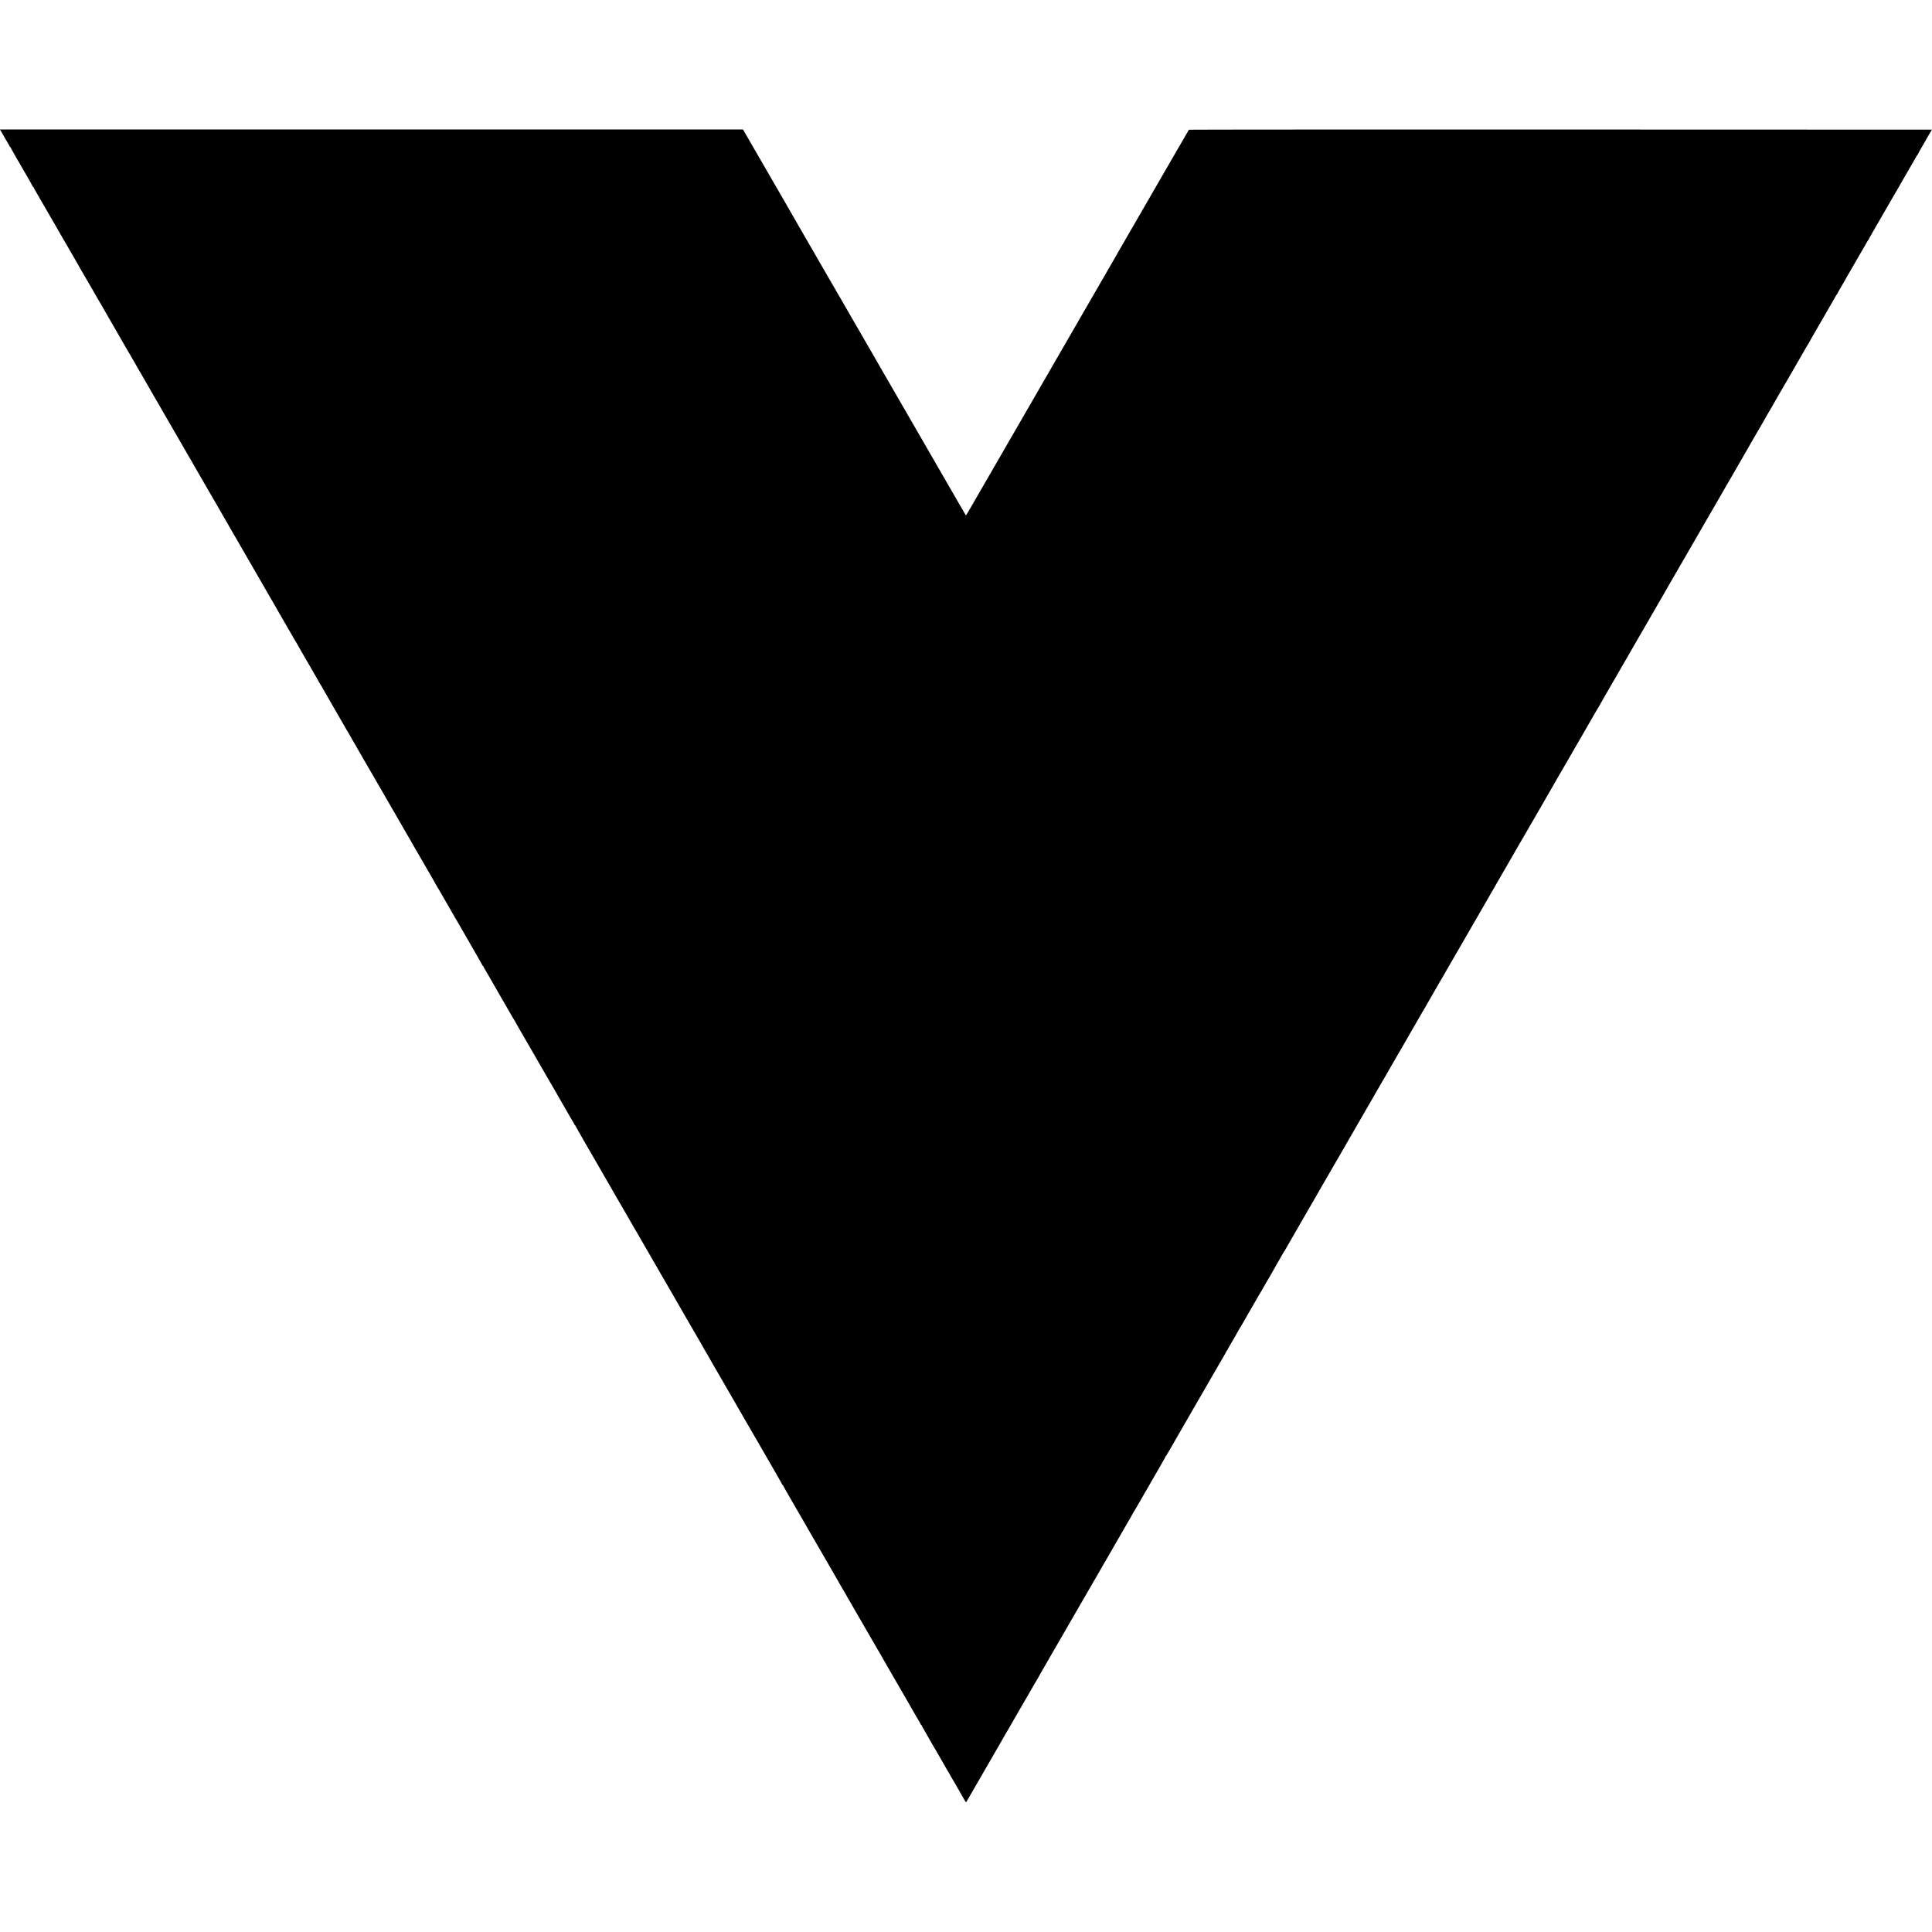
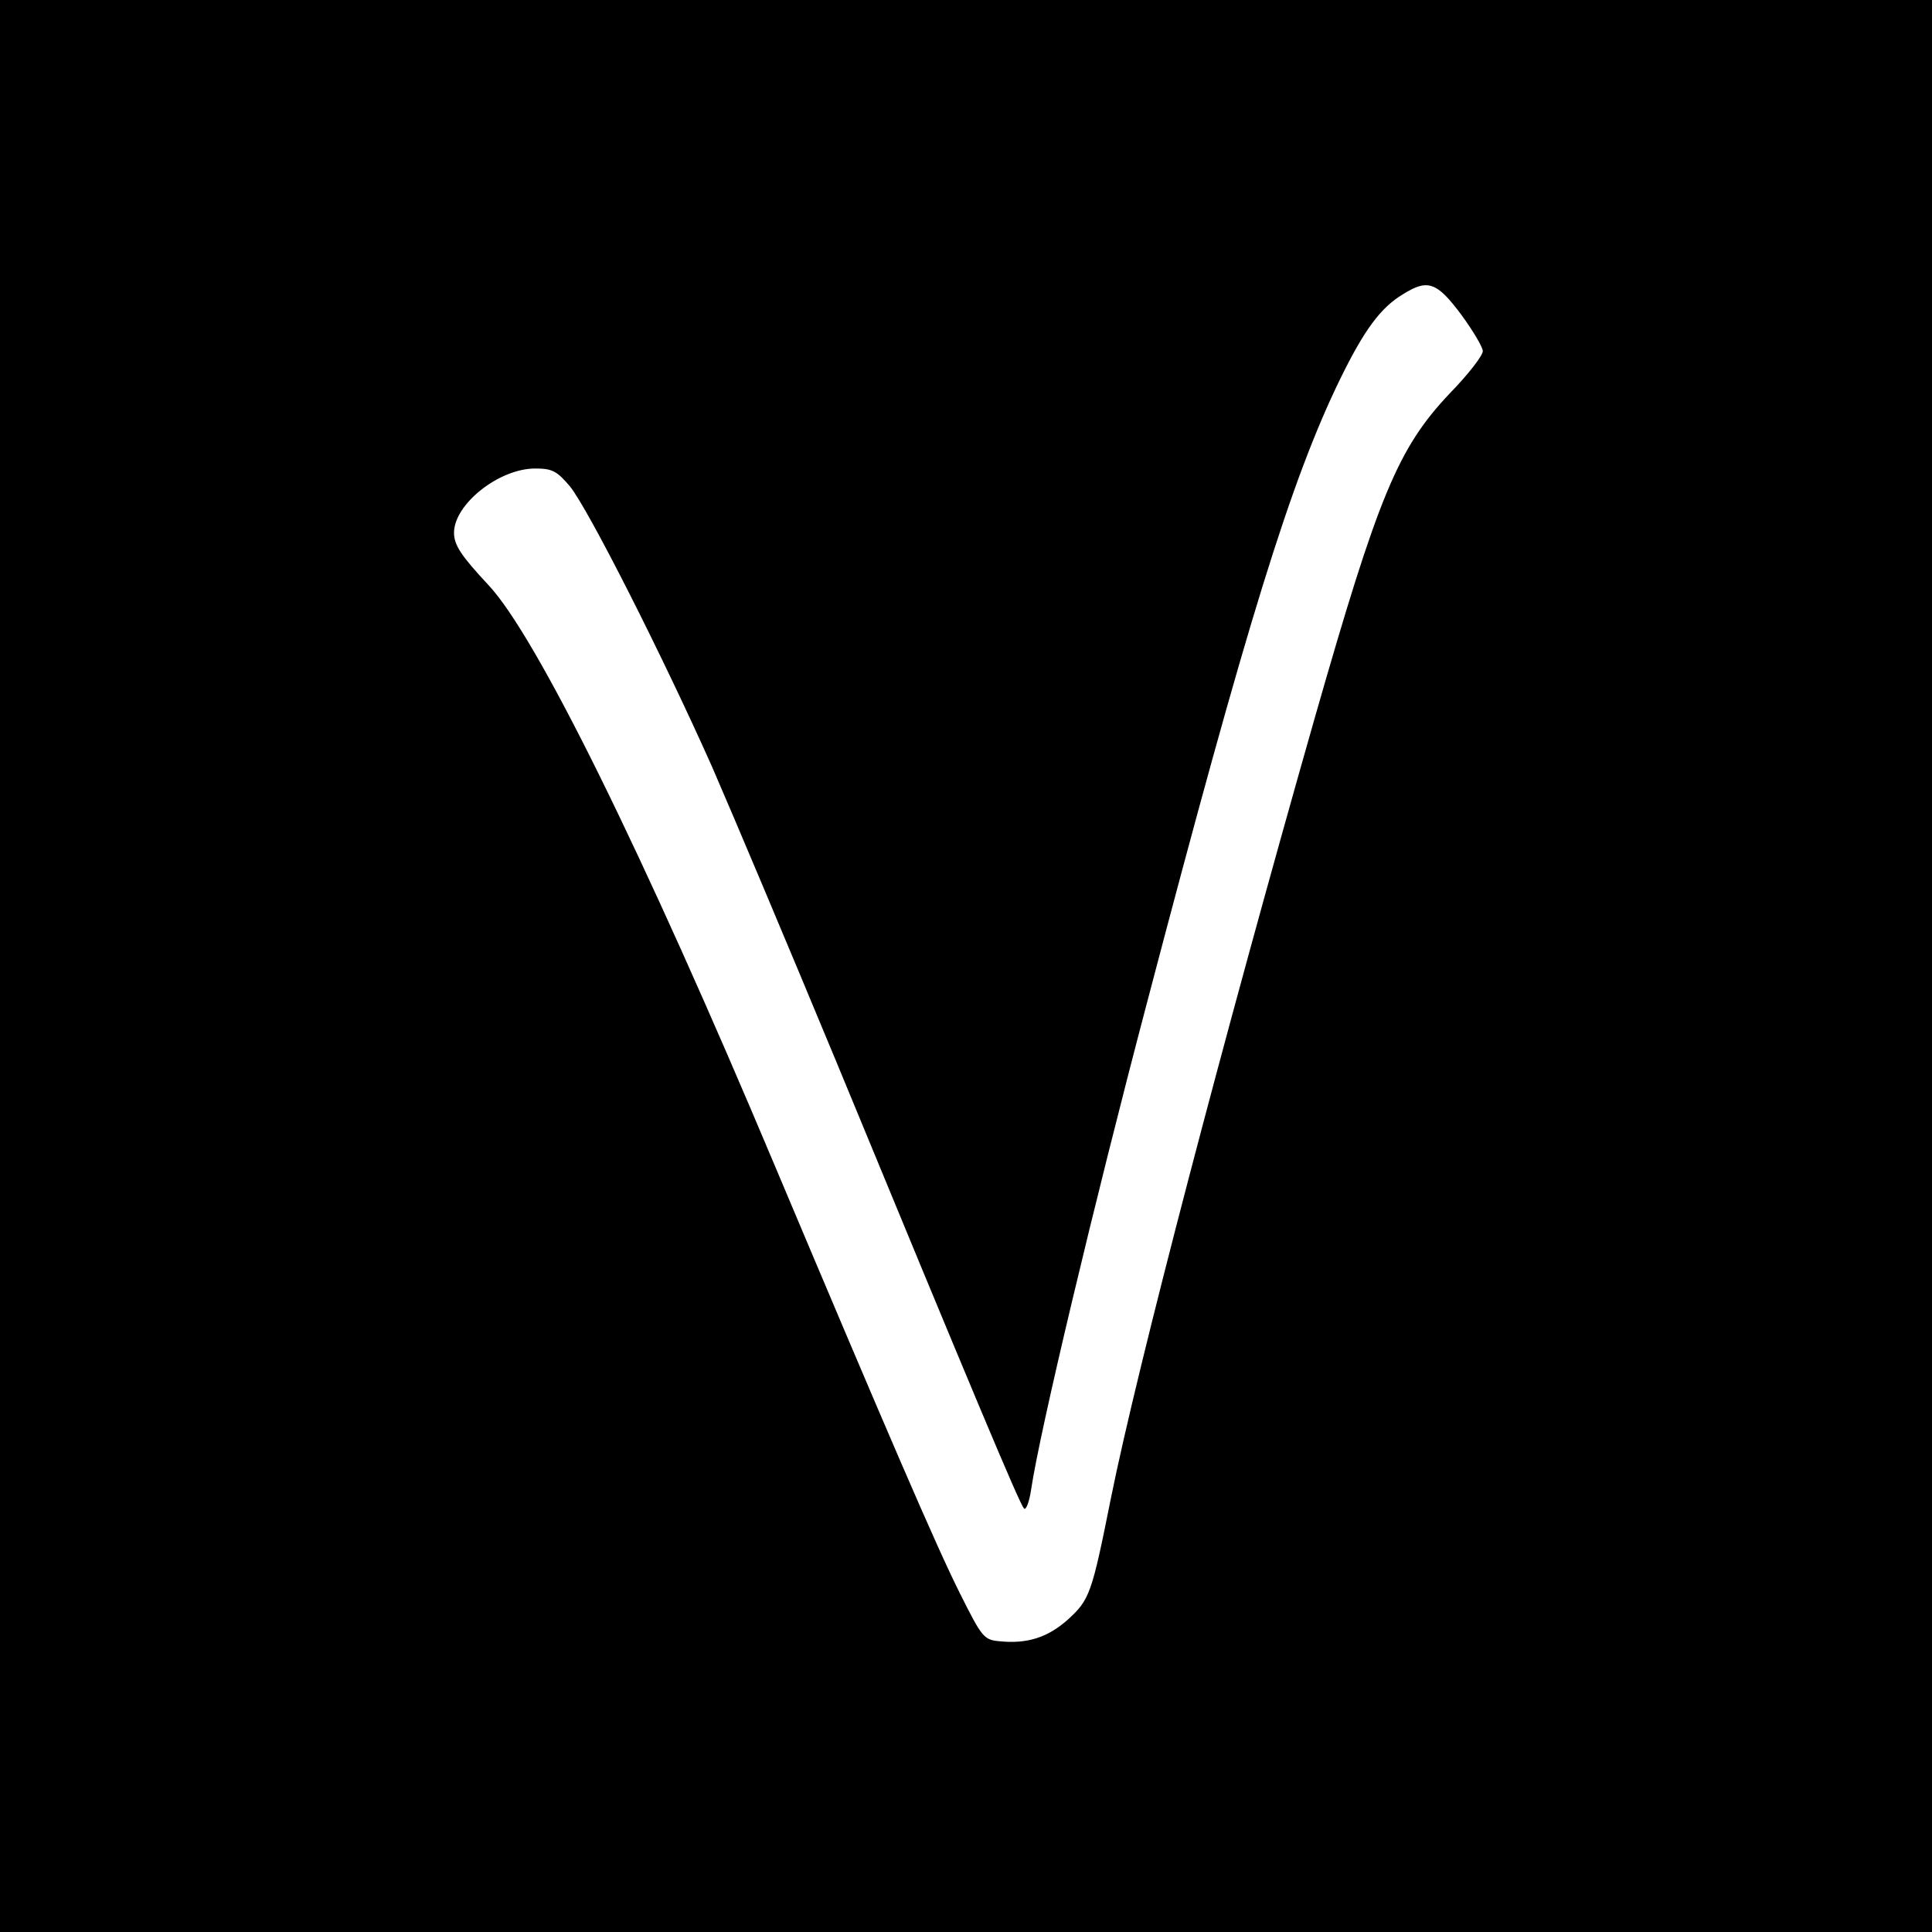
- <svg xmlns="http://www.w3.org/2000/svg" version="1.0" width="16pt" height="16pt" viewBox="0 0 16 16" preserveAspectRatio="xMidYMid meet">
-   <g transform="translate(0,16) scale(0.00032,-0.00032)" fill="#000000" stroke="none">
-     <path d="M18 46618 c45 -75 122 -207 122 -211 0 -2 25 -45 55 -95 30 -50 55 -96 55 -102 0 -5 5 -10 10 -10 6 0 10 -4 10 -9 0 -5 73 -135 161 -288 89 -153 173 -298 187 -323 14 -25 32 -57 41 -72 88 -149 187 -324 189 -335 2 -7 8 -13 13 -13 5 0 9 -4 9 -10 0 -5 46 -89 103 -187 175 -302 490 -846 507 -876 8 -16 20 -36 25 -45 28 -46 290 -498 339 -585 13 -23 74 -129 136 -236 61 -107 123 -215 137 -240 14 -25 29 -50 33 -56 5 -5 23 -37 40 -70 18 -33 38 -67 44 -75 11 -16 21 -33 63 -109 14 -25 29 -50 33 -56 4 -5 21 -35 38 -65 55 -100 261 -455 269 -465 4 -5 14 -21 20 -35 15 -29 41 -75 103 -180 24 -41 52 -88 60 -105 9 -16 57 -100 107 -185 112 -193 362 -626 380 -660 8 -14 23 -38 33 -55 11 -16 23 -37 27 -45 4 -8 26 -46 48 -85 23 -38 53 -90 67 -115 46 -81 64 -113 178 -310 62 -107 121 -210 132 -227 37 -67 56 -99 85 -148 16 -27 32 -57 36 -65 4 -8 15 -27 25 -42 9 -15 53 -89 96 -165 44 -76 177 -307 296 -513 120 -206 268 -463 330 -570 131 -227 117 -203 200 -348 36 -62 73 -125 82 -140 10 -15 21 -34 25 -42 4 -8 20 -37 36 -65 17 -27 38 -65 48 -82 49 -85 64 -111 87 -153 13 -25 28 -49 32 -55 4 -5 78 -134 165 -285 87 -151 166 -288 176 -305 10 -16 26 -43 35 -59 9 -17 125 -217 257 -445 132 -229 253 -441 270 -471 17 -30 45 -79 64 -108 18 -29 33 -54 33 -57 0 -2 20 -37 44 -77 24 -40 123 -212 221 -383 97 -170 190 -330 205 -355 16 -25 39 -65 53 -90 13 -25 81 -144 152 -265 70 -121 137 -238 150 -260 12 -22 37 -65 55 -95 18 -30 43 -73 55 -95 12 -22 48 -85 80 -140 77 -132 163 -280 190 -330 13 -22 71 -123 130 -225 59 -102 116 -199 126 -217 10 -17 29 -50 43 -72 15 -22 26 -43 26 -45 0 -2 27 -50 60 -106 33 -56 60 -103 60 -105 0 -2 55 -98 90 -155 8 -14 182 -316 239 -414 13 -22 45 -79 72 -124 27 -46 49 -86 49 -89 0 -2 14 -24 30 -48 16 -24 30 -46 30 -49 0 -5 74 -135 100 -176 5 -8 24 -42 43 -75 50 -88 58 -101 262 -455 104 -179 199 -345 213 -370 14 -25 28 -49 32 -55 4 -5 17 -26 28 -45 10 -19 62 -109 114 -200 114 -197 133 -230 170 -295 16 -27 33 -57 38 -65 17 -28 96 -165 103 -180 4 -8 16 -28 26 -45 10 -16 77 -131 148 -255 72 -124 181 -313 243 -420 62 -107 121 -209 131 -227 35 -62 323 -560 392 -678 38 -66 83 -145 100 -175 16 -30 33 -59 37 -65 4 -5 17 -27 29 -47 34 -61 56 -100 90 -156 17 -29 31 -55 31 -57 0 -2 17 -32 39 -67 21 -35 134 -229 251 -433 117 -203 235 -407 261 -451 27 -45 49 -85 49 -88 0 -4 8 -19 19 -34 15 -21 200 -341 309 -533 10 -19 33 -58 51 -87 17 -29 31 -54 31 -56 0 -2 25 -44 55 -94 30 -50 55 -95 55 -98 0 -4 6 -15 14 -23 7 -9 27 -41 43 -71 17 -30 170 -297 342 -594 171 -296 311 -542 311 -547 0 -5 5 -9 10 -9 6 0 10 -4 10 -10 0 -5 22 -47 49 -92 27 -46 58 -99 68 -118 24 -43 81 -140 93 -160 5 -8 66 -114 135 -235 69 -121 130 -227 135 -235 12 -21 259 -447 283 -490 10 -19 28 -47 38 -62 11 -14 19 -29 19 -32 0 -3 37 -69 83 -148 99 -170 305 -526 337 -583 13 -22 31 -53 41 -70 11 -16 22 -37 26 -45 7 -14 82 -146 103 -180 14 -24 181 -311 205 -355 13 -22 46 -80 75 -130 29 -49 64 -110 78 -135 14 -25 51 -88 82 -140 31 -52 59 -102 63 -110 4 -8 18 -33 31 -55 205 -353 284 -489 309 -535 17 -30 45 -78 62 -106 18 -28 36 -60 39 -72 4 -12 12 -22 17 -22 5 0 9 -4 9 -10 0 -5 109 -197 241 -427 133 -230 250 -431 259 -448 51 -90 222 -385 280 -485 37 -63 78 -135 92 -160 14 -25 67 -117 118 -205 51 -88 101 -175 111 -193 34 -58 55 -95 149 -257 51 -88 101 -173 110 -190 9 -16 76 -131 147 -255 72 -124 140 -241 151 -260 61 -108 281 -489 355 -615 38 -66 77 -133 87 -150 35 -63 91 -161 100 -175 14 -23 99 -169 128 -220 54 -97 135 -235 142 -245 4 -5 20 -32 35 -60 26 -48 238 -416 276 -480 10 -16 26 -46 37 -65 30 -53 382 -661 403 -695 10 -16 22 -37 26 -45 4 -8 26 -48 50 -88 24 -41 43 -75 43 -77 0 -2 22 -40 50 -85 27 -45 50 -84 50 -86 0 -3 38 -69 83 -147 84 -142 302 -520 340 -587 10 -19 34 -60 52 -90 18 -30 44 -75 57 -100 14 -25 45 -79 70 -120 25 -41 56 -96 70 -121 14 -25 77 -133 138 -240 62 -107 122 -210 132 -229 25 -43 310 -535 337 -581 11 -19 26 -45 34 -59 17 -32 238 -414 266 -460 11 -19 24 -41 28 -49 3 -7 75 -133 160 -278 84 -146 153 -269 153 -274 0 -5 5 -9 10 -9 6 0 10 -4 10 -10 0 -5 82 -150 181 -322 182 -314 201 -346 240 -415 12 -21 80 -139 152 -263 71 -124 141 -245 155 -270 14 -25 28 -49 32 -55 6 -8 145 -248 220 -380 37 -66 209 -362 229 -395 11 -19 24 -42 28 -49 4 -8 67 -118 140 -243 73 -125 133 -230 133 -233 0 -2 15 -28 33 -57 19 -29 47 -78 64 -108 17 -30 53 -93 79 -139 53 -90 82 -141 157 -272 82 -142 115 -199 381 -659 142 -245 268 -463 281 -485 12 -22 71 -125 132 -230 60 -104 172 -298 248 -430 76 -132 146 -253 156 -270 11 -16 22 -36 26 -44 3 -8 30 -54 60 -103 29 -49 53 -91 53 -93 0 -3 18 -34 40 -70 22 -36 40 -67 40 -69 0 -2 37 -66 81 -142 45 -77 98 -168 119 -204 20 -36 47 -81 58 -100 12 -19 27 -47 33 -62 6 -16 15 -28 20 -28 5 0 9 -4 9 -9 0 -6 63 -118 140 -251 77 -133 140 -243 140 -245 0 -2 18 -33 41 -70 22 -37 49 -83 60 -101 10 -19 29 -51 40 -71 25 -45 109 -189 126 -218 7 -11 17 -29 22 -40 6 -11 22 -38 35 -60 14 -22 37 -62 52 -90 14 -27 35 -62 45 -77 11 -14 19 -29 19 -32 0 -3 18 -35 40 -71 22 -36 40 -67 40 -69 0 -2 19 -35 42 -72 23 -38 55 -94 72 -124 26 -47 139 -244 171 -298 6 -9 21 -36 34 -60 28 -48 37 -51 51 -19 6 12 19 36 29 52 10 17 27 46 38 65 11 19 104 181 208 360 103 179 199 345 213 370 14 25 42 74 64 109 21 34 38 65 38 67 0 2 18 33 40 69 22 36 40 67 40 69 0 3 177 310 199 346 16 26 136 234 140 244 2 5 25 44 52 88 27 44 49 81 49 84 0 2 18 34 40 70 22 36 40 67 40 69 0 2 20 36 43 77 35 58 169 289 297 513 9 17 50 86 90 155 40 69 86 150 103 180 16 30 35 62 41 70 6 8 16 24 22 35 35 64 72 129 167 293 59 100 116 199 127 220 11 20 30 53 41 72 43 72 1070 1850 1121 1940 14 25 65 113 113 195 48 83 96 166 107 185 10 19 28 50 38 68 11 18 73 124 137 235 64 111 175 303 246 427 71 124 173 299 225 390 52 91 116 202 143 248 27 45 49 85 49 89 0 4 6 14 14 22 7 9 28 43 46 76 26 47 251 436 378 655 11 19 29 51 40 70 11 19 101 176 201 348 99 172 181 317 181 323 0 5 5 9 10 9 6 0 10 5 10 11 0 6 8 23 18 37 11 15 32 52 49 82 16 30 130 228 253 440 122 212 234 405 248 430 13 25 39 70 57 100 39 65 69 117 130 225 25 44 50 87 55 95 12 19 78 134 220 380 61 107 129 224 150 260 161 277 222 382 246 425 15 28 47 83 71 123 24 41 43 78 43 83 0 5 4 9 8 9 4 0 13 12 19 28 7 15 23 45 36 67 66 110 277 478 277 483 0 3 6 13 14 21 7 9 27 41 43 71 17 30 45 80 63 110 34 57 375 649 394 685 6 11 16 27 22 35 6 8 26 42 44 75 18 33 41 74 51 90 10 17 24 41 32 55 54 97 72 128 88 152 11 14 19 28 19 30 0 3 79 141 175 308 96 167 175 305 175 308 0 3 6 13 14 21 7 9 26 39 41 66 33 60 276 483 338 587 24 40 46 80 50 88 4 8 13 24 20 35 14 23 95 163 125 215 11 19 52 91 92 160 40 69 80 139 90 155 9 17 103 179 207 360 105 182 200 346 211 365 103 181 463 802 489 845 7 11 15 27 19 35 4 8 29 51 55 95 64 110 828 1433 848 1470 9 17 24 41 33 55 9 14 29 48 45 77 15 28 52 93 82 145 30 51 62 107 71 123 17 30 231 398 400 690 51 88 103 179 115 202 12 23 26 48 32 55 6 7 24 38 40 68 17 30 61 107 98 170 37 63 84 144 103 180 19 36 41 72 48 81 8 8 14 18 14 21 0 4 27 51 59 106 32 55 72 124 89 154 16 29 71 125 122 213 51 88 104 180 118 205 13 25 28 50 32 55 4 6 17 26 28 45 11 19 45 80 77 135 31 55 66 116 77 135 11 19 88 152 171 295 401 694 620 1072 650 1125 11 19 87 152 170 295 83 143 158 273 166 288 9 16 21 36 26 45 6 9 31 52 55 96 25 43 54 94 66 115 11 20 95 164 186 321 91 157 173 299 182 315 9 17 26 46 37 65 12 19 66 114 121 210 56 96 108 186 117 200 8 14 24 40 34 59 24 45 383 664 412 713 5 9 17 29 26 45 15 28 120 210 241 419 36 61 68 117 72 125 4 8 12 23 19 34 35 57 245 420 262 453 11 20 35 61 53 90 17 29 32 54 32 56 0 3 28 51 62 108 33 57 70 119 80 138 10 19 23 42 28 50 5 8 32 53 59 100 27 47 149 258 271 470 122 212 234 405 248 430 30 53 62 108 80 135 6 11 15 27 19 35 4 8 85 150 181 315 96 165 187 323 202 350 31 56 116 202 130 225 5 8 25 42 43 75 19 33 92 159 162 280 149 257 157 271 202 350 19 33 38 67 43 75 9 14 228 392 275 475 12 22 55 96 95 165 40 69 80 139 90 155 24 42 202 350 221 383 9 15 27 47 41 72 14 25 75 131 136 236 61 106 121 210 134 232 99 172 271 470 279 482 5 8 23 40 40 70 18 30 81 141 142 245 60 105 121 210 135 235 14 25 71 124 127 220 56 96 143 247 194 335 51 88 96 167 102 175 14 24 180 311 204 355 23 43 340 590 356 615 5 8 50 87 101 175 171 301 517 898 582 1008 25 43 46 81 46 83 0 2 12 23 27 47 14 23 40 67 56 97 16 30 35 62 42 70 7 8 15 22 18 30 4 8 20 38 37 65 16 28 33 57 37 65 6 12 111 196 143 250 5 8 55 95 112 193 57 98 113 195 126 215 12 20 27 46 32 57 6 11 14 27 20 35 5 8 76 130 156 270 80 140 165 287 187 325 23 39 52 90 66 115 13 25 30 52 37 61 8 8 14 18 14 21 0 4 41 77 92 165 50 87 175 302 276 478 101 176 208 360 236 408 28 49 67 117 86 152 19 35 41 70 48 77 6 6 12 15 12 19 0 7 124 224 167 291 12 21 23 40 23 42 0 2 21 40 46 83 26 43 55 92 64 109 54 95 327 568 354 614 19 30 45 75 59 100 71 128 82 145 89 148 4 2 8 8 8 13 0 5 42 82 94 172 311 538 496 858 518 897 14 25 40 70 58 100 18 30 42 71 53 90 10 19 79 139 152 265 73 127 142 246 153 265 10 19 43 76 72 125 29 50 63 108 75 130 65 116 80 140 87 143 4 2 8 8 8 12 0 8 114 212 140 250 6 8 14 24 20 35 5 11 54 97 108 190 l100 170 -9611 3 c-5286 1 -9614 -1 -9618 -5 -5 -6 -419 -719 -619 -1068 -89 -155 -267 -463 -323 -560 -38 -66 -81 -140 -95 -165 -31 -56 -263 -457 -526 -910 -110 -190 -224 -388 -254 -440 -29 -52 -61 -109 -71 -125 -23 -39 -243 -420 -268 -465 -11 -19 -204 -352 -428 -740 -224 -388 -477 -826 -563 -975 -85 -148 -185 -322 -222 -385 -37 -63 -120 -207 -185 -320 -65 -113 -177 -306 -248 -430 -72 -124 -172 -297 -222 -385 -51 -88 -142 -245 -202 -350 -131 -226 -247 -427 -408 -705 -65 -113 -249 -432 -410 -710 -160 -278 -388 -673 -506 -877 -118 -205 -216 -373 -219 -373 -3 0 -52 82 -109 183 -58 100 -144 250 -192 332 -95 164 -402 696 -647 1120 -85 149 -228 396 -317 550 -212 365 -982 1700 -1008 1745 -10 19 -43 76 -72 125 -29 50 -64 110 -77 135 -14 25 -63 110 -110 190 -47 80 -96 165 -110 190 -14 25 -99 171 -188 325 -89 154 -174 300 -188 325 -13 25 -64 113 -112 195 -48 83 -140 242 -205 355 -65 113 -183 317 -263 454 -79 137 -152 264 -163 282 -50 89 -335 583 -354 614 -12 19 -34 58 -50 85 -15 28 -129 226 -253 440 -124 215 -235 408 -247 430 -12 22 -69 121 -127 220 -58 99 -226 389 -373 645 -148 256 -324 561 -392 678 -67 117 -134 232 -147 255 -13 23 -33 59 -46 80 l-22 37 -9615 0 -9615 0 20 -32z" />
+ <svg xmlns="http://www.w3.org/2000/svg" version="1.0" width="400pt" height="400pt" viewBox="0 0 400 400" preserveAspectRatio="xMidYMid meet">
+   <g transform="translate(0,400) scale(0.1,-0.1)" fill="#000000" stroke="none">
+     <path d="M0 2000 l0 -2000 2000 0 2000 0 0 2000 0 2000 -2000 0 -2000 0 0 -2000z m3025 1349 c25 -34 45 -68 45 -76 0 -9 -30 -48 -68 -87 -108 -114 -148 -211 -281 -676 -188 -660 -366 -1339 -421 -1612 -40 -200 -44 -210 -90 -252 -41 -36 -83 -50 -141 -44 -32 3 -36 8 -81 98 -48 95 -153 339 -384 887 -273 649 -494 1097 -593 1202 -57 61 -71 83 -71 108 0 59 93 133 168 133 35 0 45 -5 72 -37 38 -47 191 -349 294 -580 41 -94 157 -369 257 -610 284 -688 380 -917 389 -926 4 -5 11 13 15 40 17 116 130 591 240 1008 207 788 298 1082 400 1291 49 100 83 147 130 175 51 32 70 25 120 -42z" />
  </g>
</svg>
